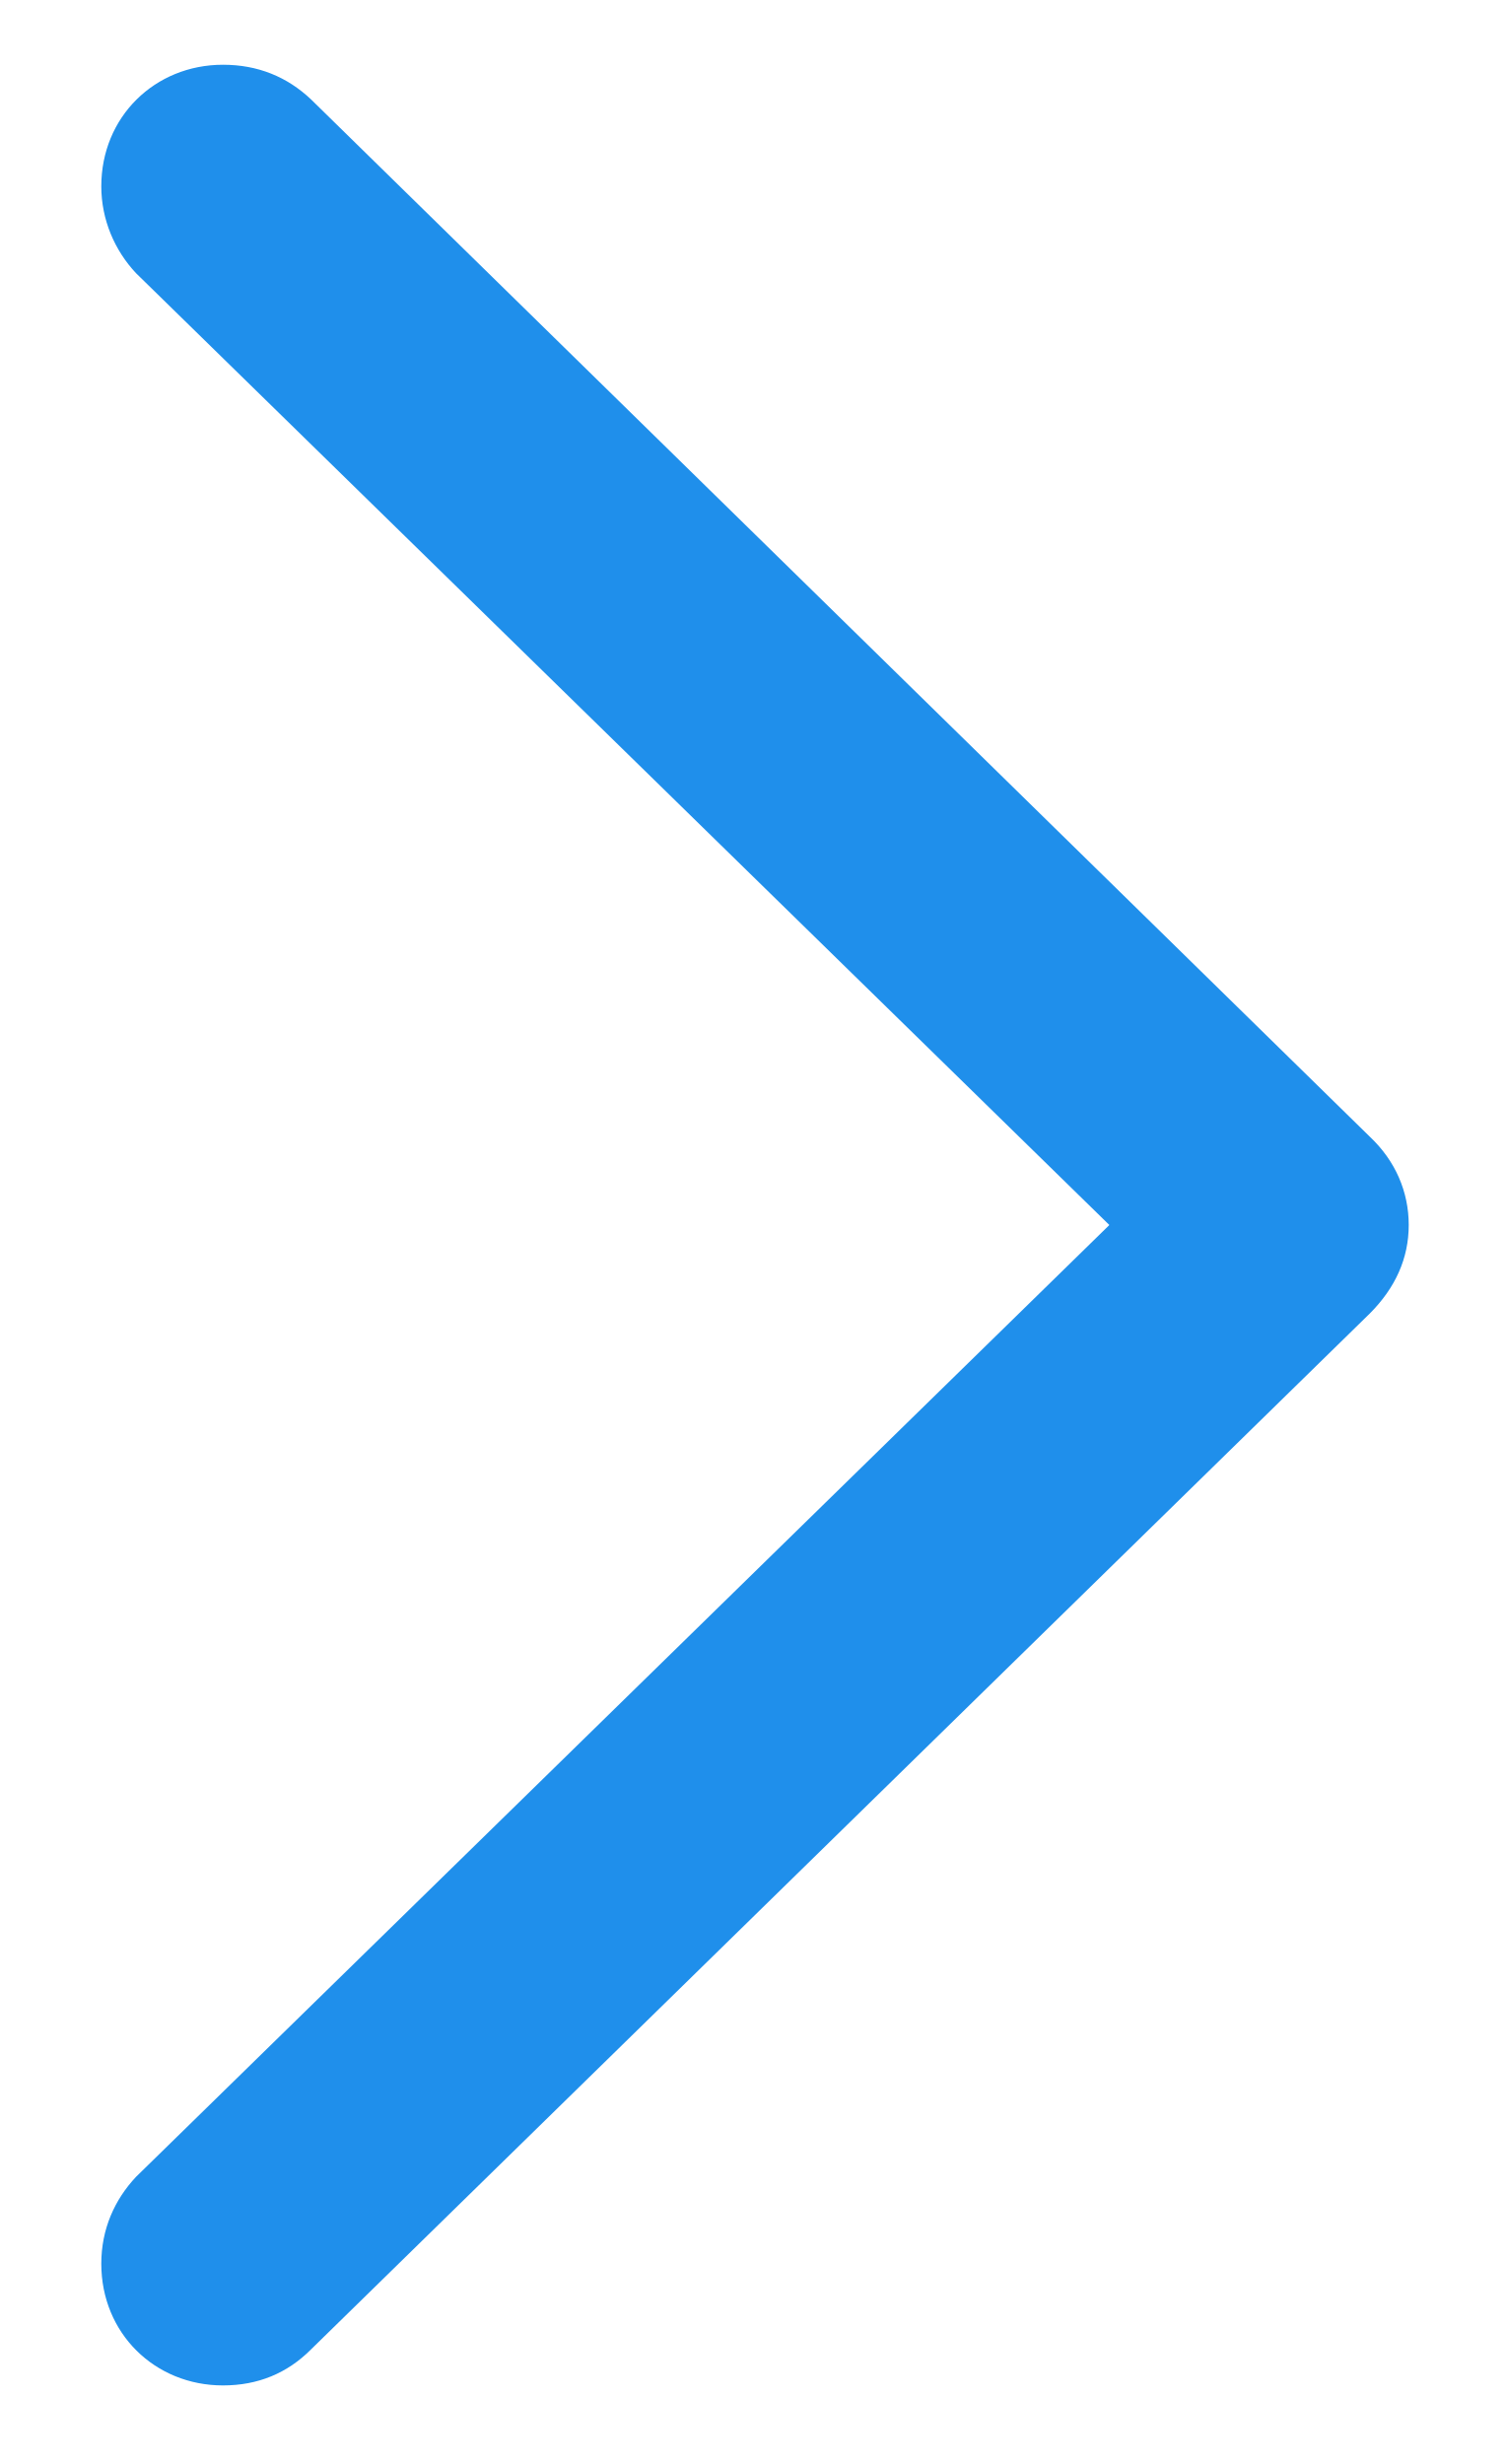
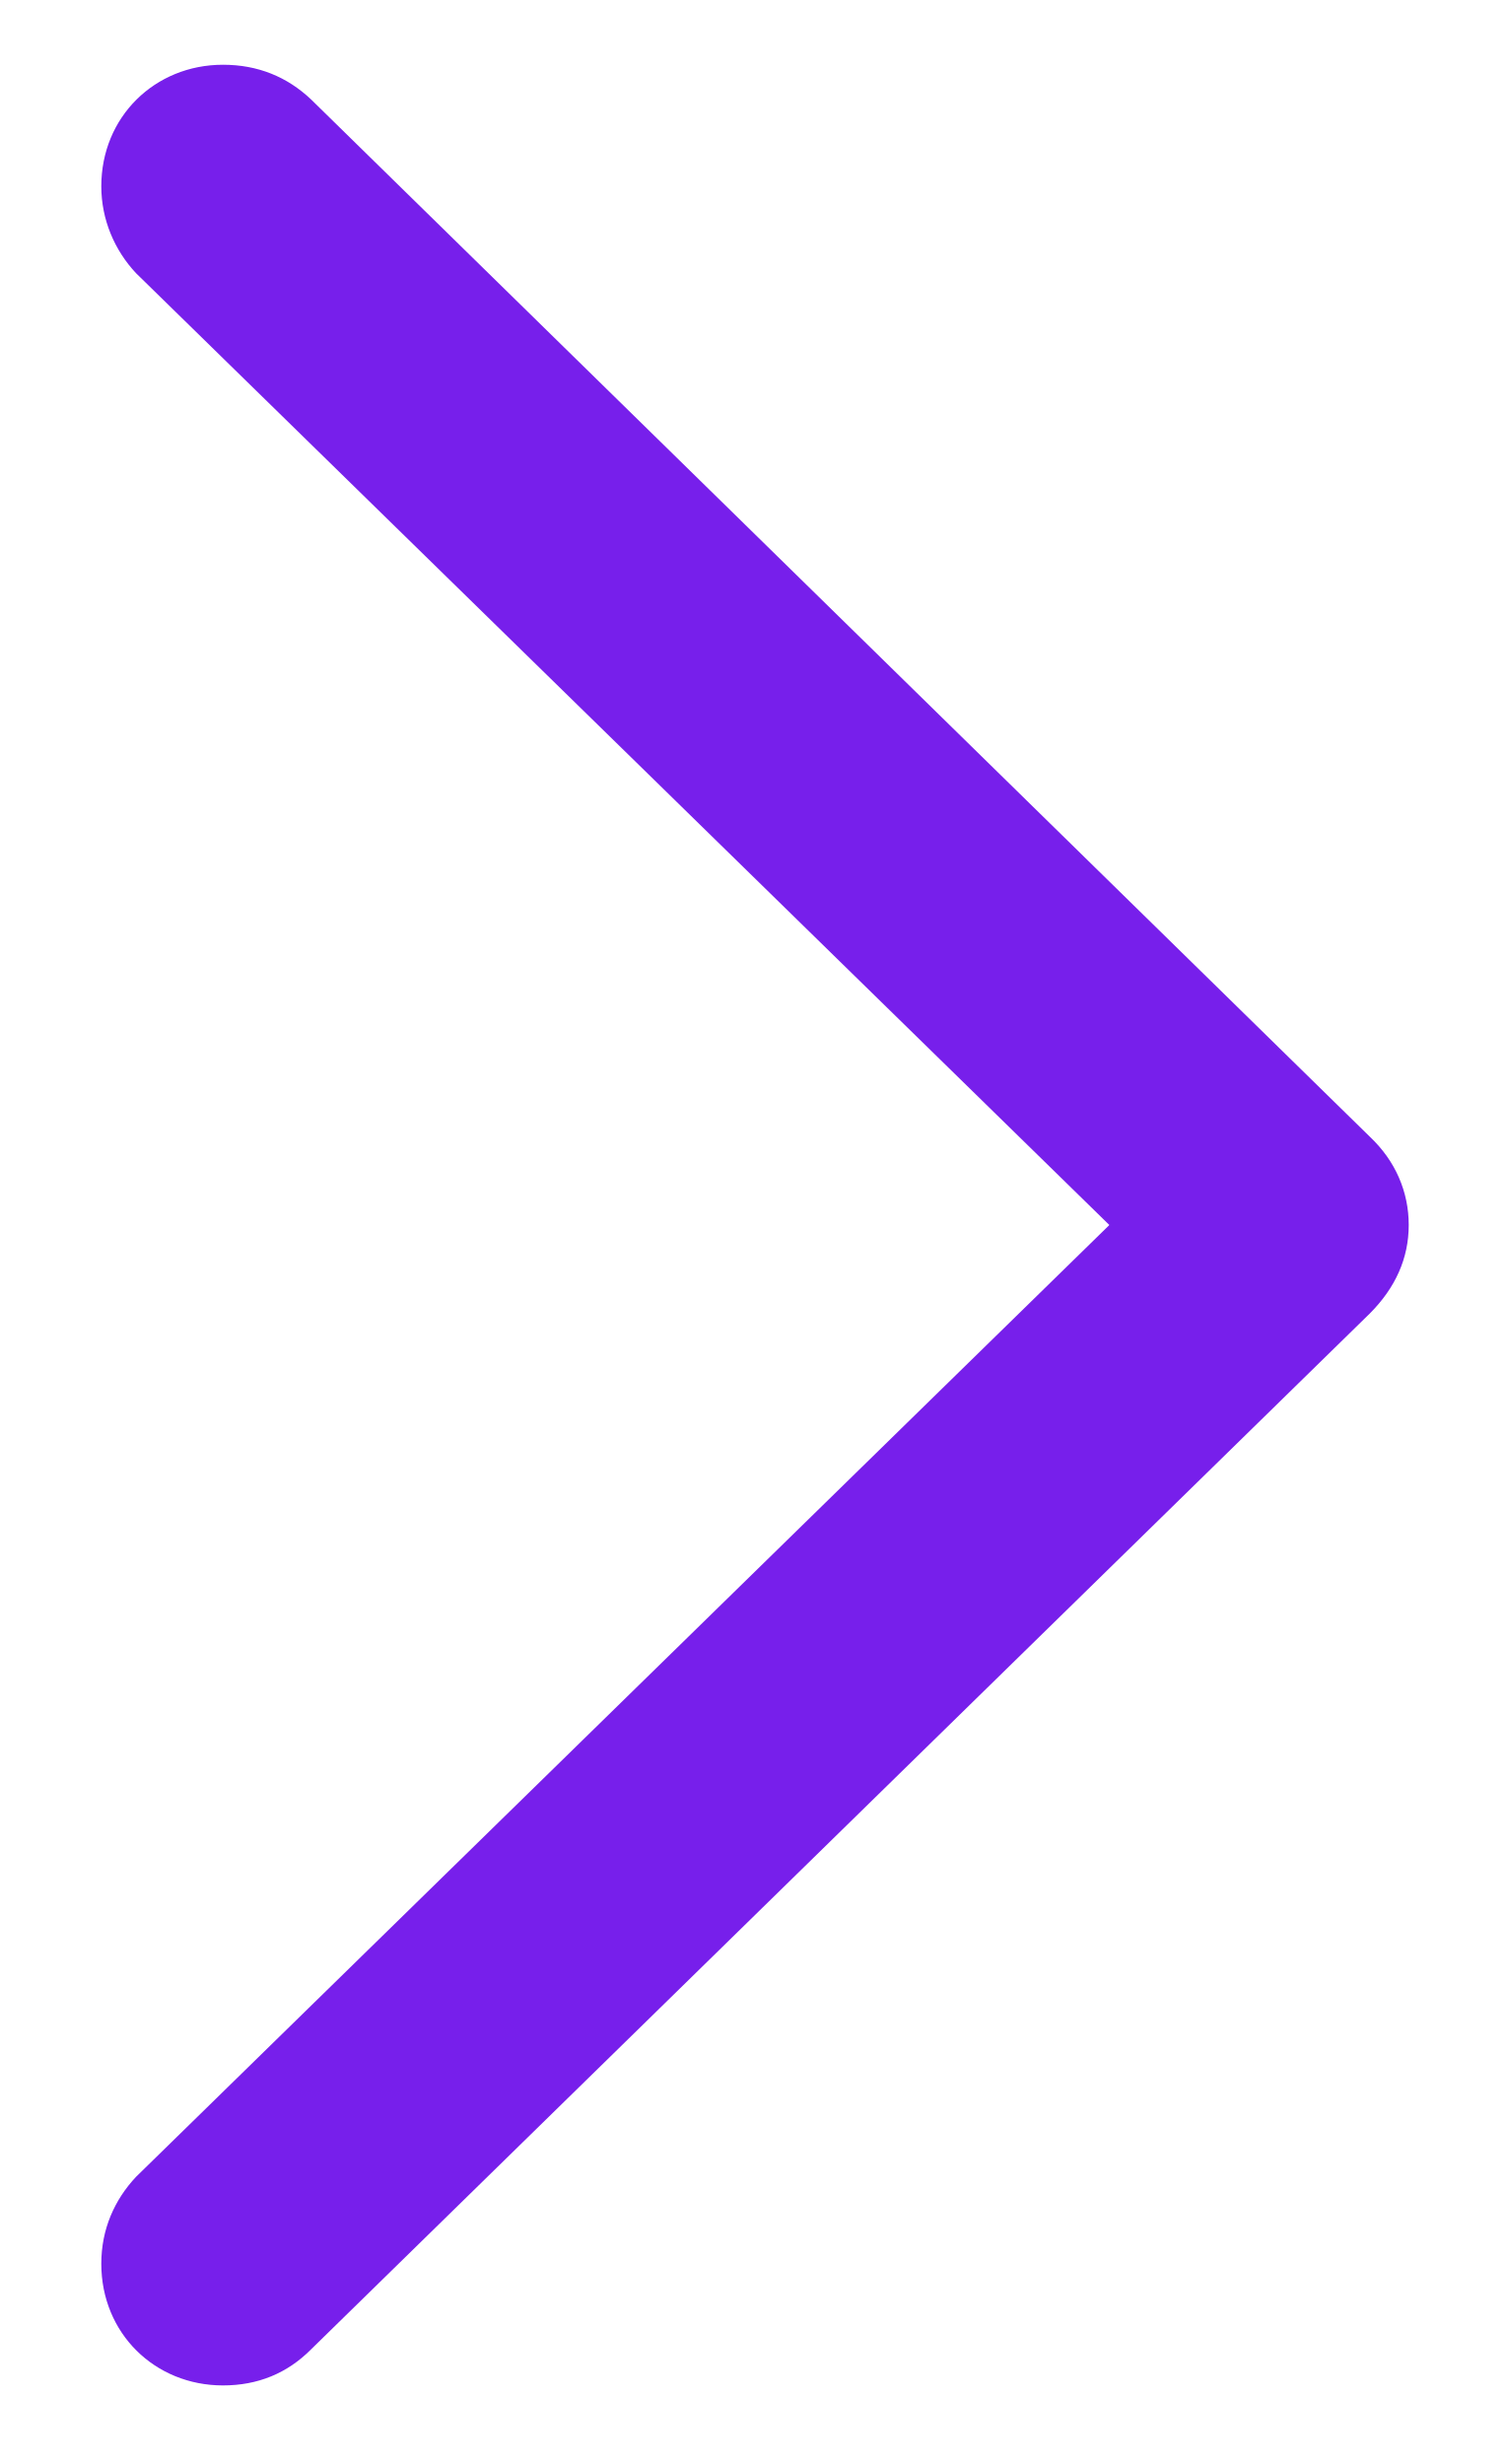
<svg xmlns="http://www.w3.org/2000/svg" width="11" height="18" viewBox="0 0 11 18" fill="none">
-   <path d="M10.291 8.949C10.291 8.705 10.193 8.48 10.008 8.305L2.273 0.727C2.098 0.561 1.883 0.473 1.629 0.473C1.131 0.473 0.74 0.854 0.74 1.361C0.74 1.605 0.838 1.83 0.994 1.996L8.104 8.949L0.994 15.902C0.838 16.068 0.74 16.283 0.74 16.537C0.74 17.045 1.131 17.426 1.629 17.426C1.883 17.426 2.098 17.338 2.273 17.162L10.008 9.594C10.193 9.408 10.291 9.193 10.291 8.949Z" fill="#1F8FEB" />
+   <path d="M10.291 8.949C10.291 8.705 10.193 8.48 10.008 8.305L2.273 0.727C2.098 0.561 1.883 0.473 1.629 0.473C1.131 0.473 0.74 0.854 0.74 1.361C0.74 1.605 0.838 1.83 0.994 1.996L8.104 8.949L0.994 15.902C0.838 16.068 0.74 16.283 0.74 16.537C0.74 17.045 1.131 17.426 1.629 17.426C1.883 17.426 2.098 17.338 2.273 17.162L10.008 9.594C10.193 9.408 10.291 9.193 10.291 8.949Z" fill="#771feb" />
</svg>
